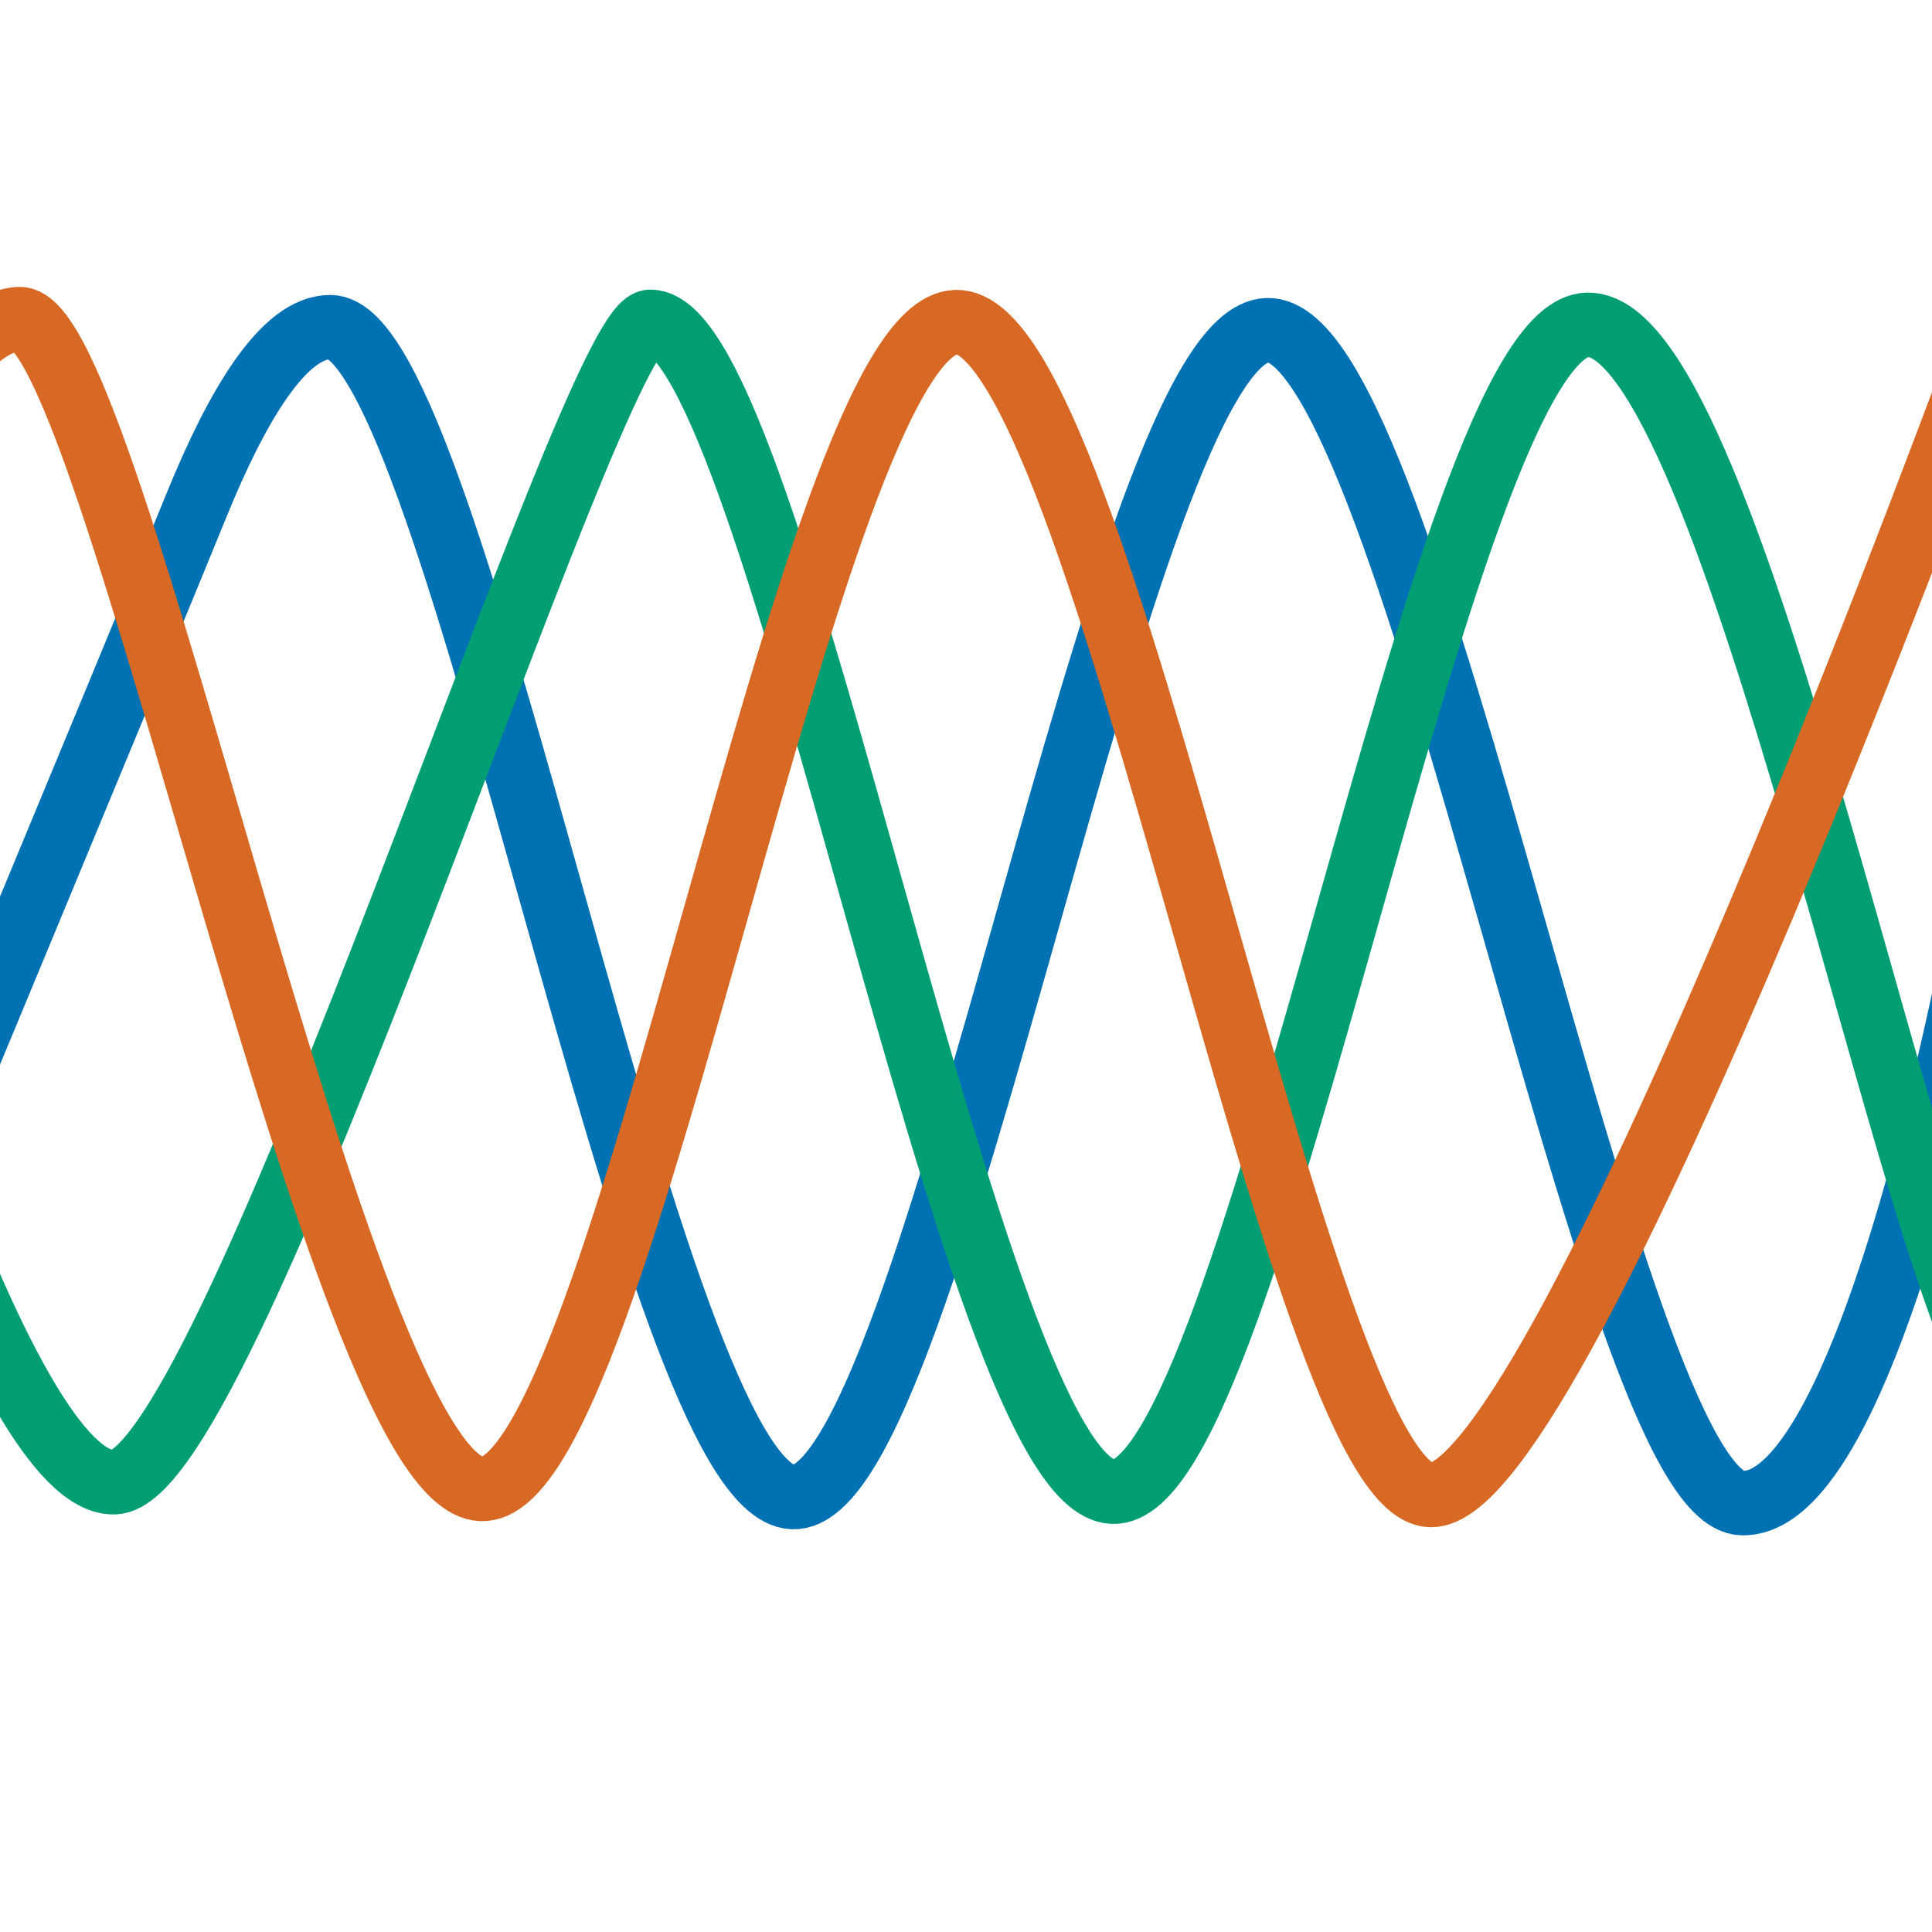
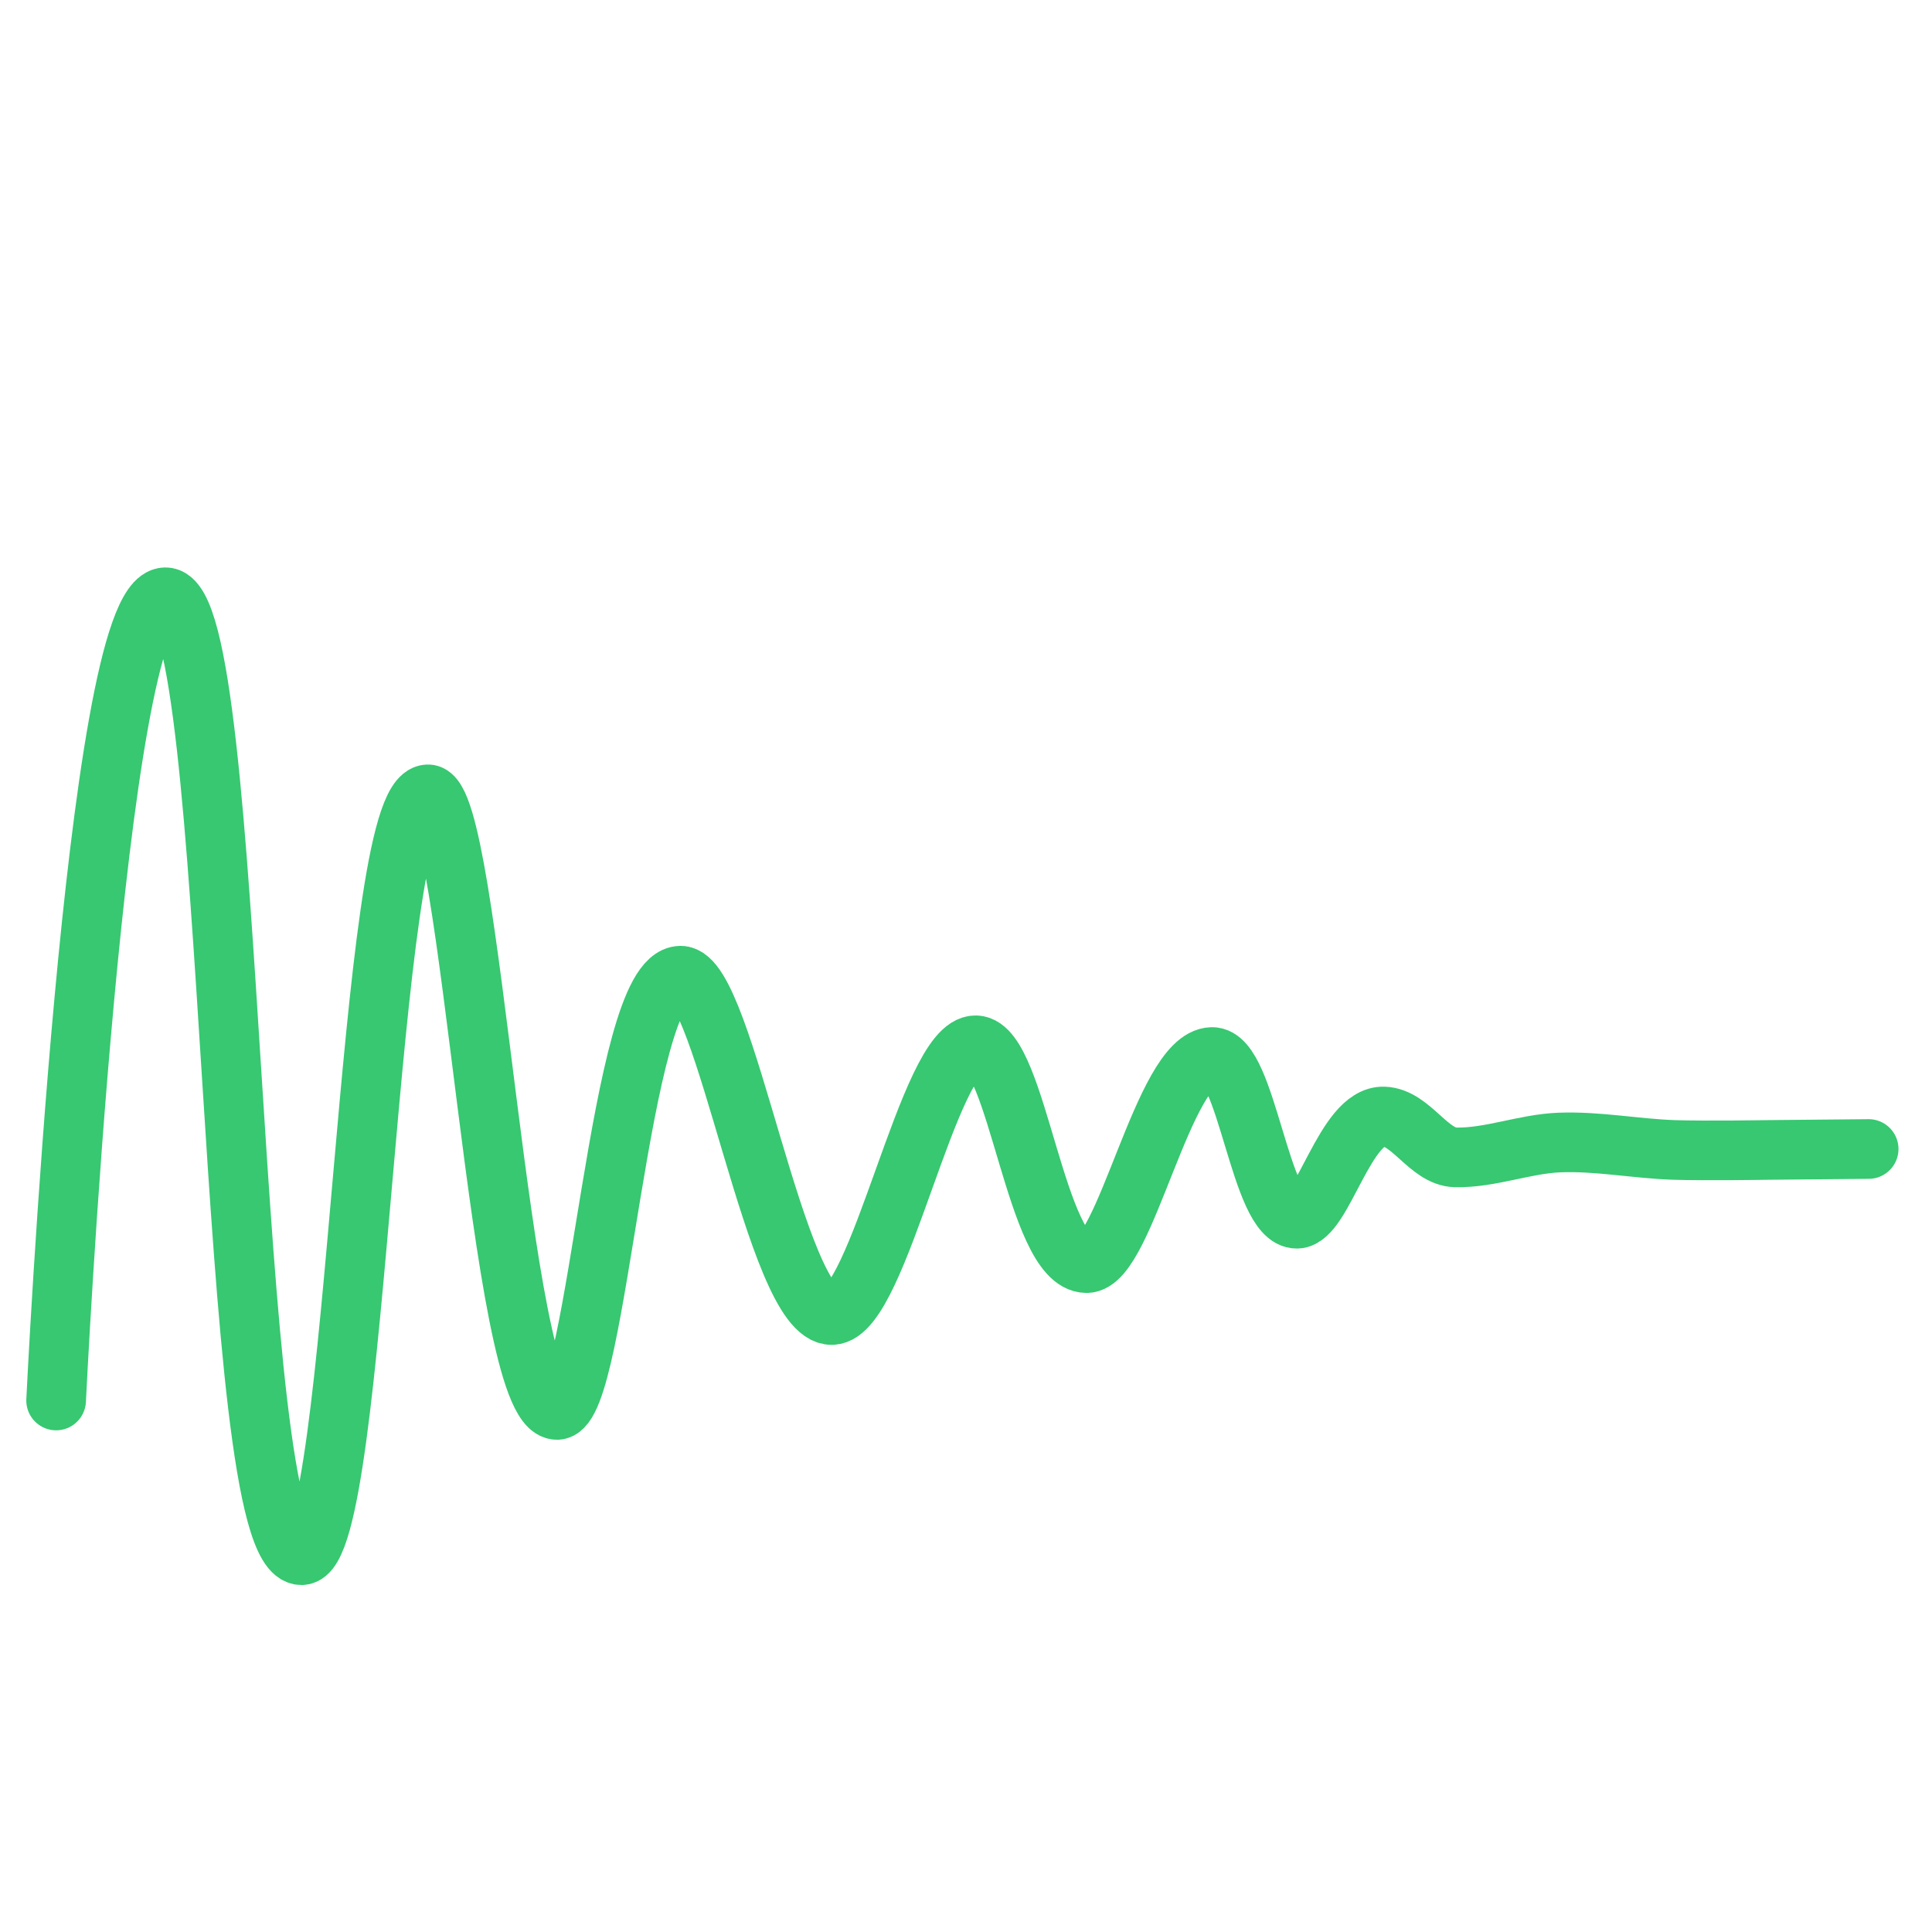
- <svg xmlns="http://www.w3.org/2000/svg" width="48" height="48" viewBox="0 0 48 48" id="svg2" version="1.1" xml:space="preserve">
+ <svg xmlns="http://www.w3.org/2000/svg" width="48" height="48" viewBox="0 0 48 48" id="svg2" version="1.1">
  <defs id="defs10">
    <marker orient="auto" refY="0.0" refX="0.0" id="Arrow1Lstart" style="overflow:visible">
      <path id="path4598" d="M 0.0,0.0 L 5.0,-5.0 L -12.5,0.0 L 5.0,5.0 L 0.0,0.0 z " style="fill-rule:evenodd;stroke:#000000;stroke-width:1.0pt" transform="scale(0.8) translate(12.5,0)" />
    </marker>
  </defs>
  <g id="g4150">
    <g id="g901" transform="matrix(1.073929,0,0,1.073929,69.49854,31.8715)">
-       <path style="fill:none;fill-rule:evenodd;stroke:#37c871;stroke-width:1.38;stroke-linecap:round;stroke-linejoin:miter;stroke-miterlimit:4;stroke-dasharray:none;stroke-opacity:1" d="m -97.522,-51.39 c 0,0 0.896,-18.554 2.527,-18.582 1.688,-0.028 1.358,22.157 3.15,22.161 1.328,0.004 1.49,-17.556 2.923,-17.602 1.009,-0.033 1.64,14.267 2.99,14.241 0.949,-0.018 1.43,-10.027 2.856,-10.045 1.023,-0.013 2.205,7.881 3.503,7.85 1.09,-0.026 2.241,-6.277 3.331,-6.24 0.947,0.032 1.389,5.03 2.556,5.039 0.893,0.007 1.782,-4.737 2.902,-4.768 0.809,-0.022 1.116,3.762 1.969,3.741 0.598,-0.014 1.116,-2.399 2.011,-2.365 0.63,0.024 1.038,0.935 1.658,0.946 0.809,0.015 1.596,-0.313 2.405,-0.344 0.886,-0.034 1.768,0.143 2.653,0.172 0.718,0.023 2.156,0 2.156,0 l 2.342,-0.022" id="path4166" />
-       <g id="g1" transform="matrix(0.1642353,0,0,0.1642353,9.702567,17.83611)" style="stroke-width:11.339;stroke-dasharray:none">
-         <g id="g2" style="stroke-width:11.339;stroke-dasharray:none">
-           <path style="fill:none;stroke:#0071b2;stroke-width:9.071;stroke-linecap:round;stroke-linejoin:round;stroke-dasharray:none;stroke-opacity:1;paint-order:stroke markers fill" d="m -471.693,-106.457 c 0,0 36.502,-87.691 46.282,-111.729 5.689,-13.983 12.262,-25.04 18.822,-25.033 17.838,0.02 45.145,164.104 65.152,164.797 20.007,0.693 46.225,-163.867 66.856,-164.371 20.631,-0.505 48.193,164.788 66.856,165.223 18.663,0.435 33.641,-83.037 33.641,-83.037" id="path1" />
-           <path style="fill:none;stroke:#009e72;stroke-width:9.071;stroke-linecap:round;stroke-linejoin:round;stroke-dasharray:none;stroke-opacity:1;paint-order:stroke markers fill" d="m -475.207,-158.548 c 0,0 22.661,78.346 38.177,78.038 16.659,-0.331 67.164,-163.474 75.513,-163.464 17.838,0.02 45.145,164.104 65.152,164.797 20.007,0.693 46.225,-163.867 66.856,-164.371 20.631,-0.505 46.36,138.204 58.605,150.556" id="path1-3" />
-           <path style="fill:none;stroke:#d76924;stroke-width:9.071;stroke-linecap:round;stroke-linejoin:round;stroke-dasharray:none;stroke-opacity:1;paint-order:stroke markers fill" d="m -473.388,-206.601 c 0,0 9.682,-36.862 22.936,-37.758 13.254,-0.897 45.145,164.104 65.152,164.797 20.007,0.693 46.225,-163.867 66.856,-164.371 20.631,-0.505 48.193,164.788 66.856,165.223 18.663,0.435 78.559,-163.707 78.559,-163.707" id="path1-0" />
-         </g>
-       </g>
+       <path style="fill:none;fill-rule:evenodd;stroke:#37c871;stroke-width:1.38;stroke-linecap:round;stroke-linejoin:miter;stroke-miterlimit:4;stroke-dasharray:none;stroke-opacity:1" d="m -63.416,2.722 c 0,0 0.896,-18.554 2.527,-18.582 1.688,-0.028 1.358,22.157 3.15,22.161 1.328,0.004 1.49,-17.556 2.923,-17.602 1.009,-0.033 1.64,14.267 2.99,14.241 0.949,-0.018 1.43,-10.027 2.856,-10.045 1.023,-0.013 2.205,7.881 3.503,7.85 1.09,-0.026 2.241,-6.277 3.331,-6.24 0.947,0.032 1.389,5.03 2.556,5.039 0.893,0.007 1.782,-4.737 2.902,-4.768 0.809,-0.022 1.116,3.762 1.969,3.741 0.598,-0.014 1.116,-2.399 2.011,-2.365 0.63,0.024 1.038,0.935 1.658,0.946 0.809,0.015 1.596,-0.313 2.405,-0.344 0.886,-0.034 1.768,0.143 2.653,0.172 0.718,0.023 2.156,0 2.156,0 l 2.342,-0.022" id="path4166" />
    </g>
    <g transform="translate(1.006728,-25.8873)" id="g4144" />
  </g>
</svg>
